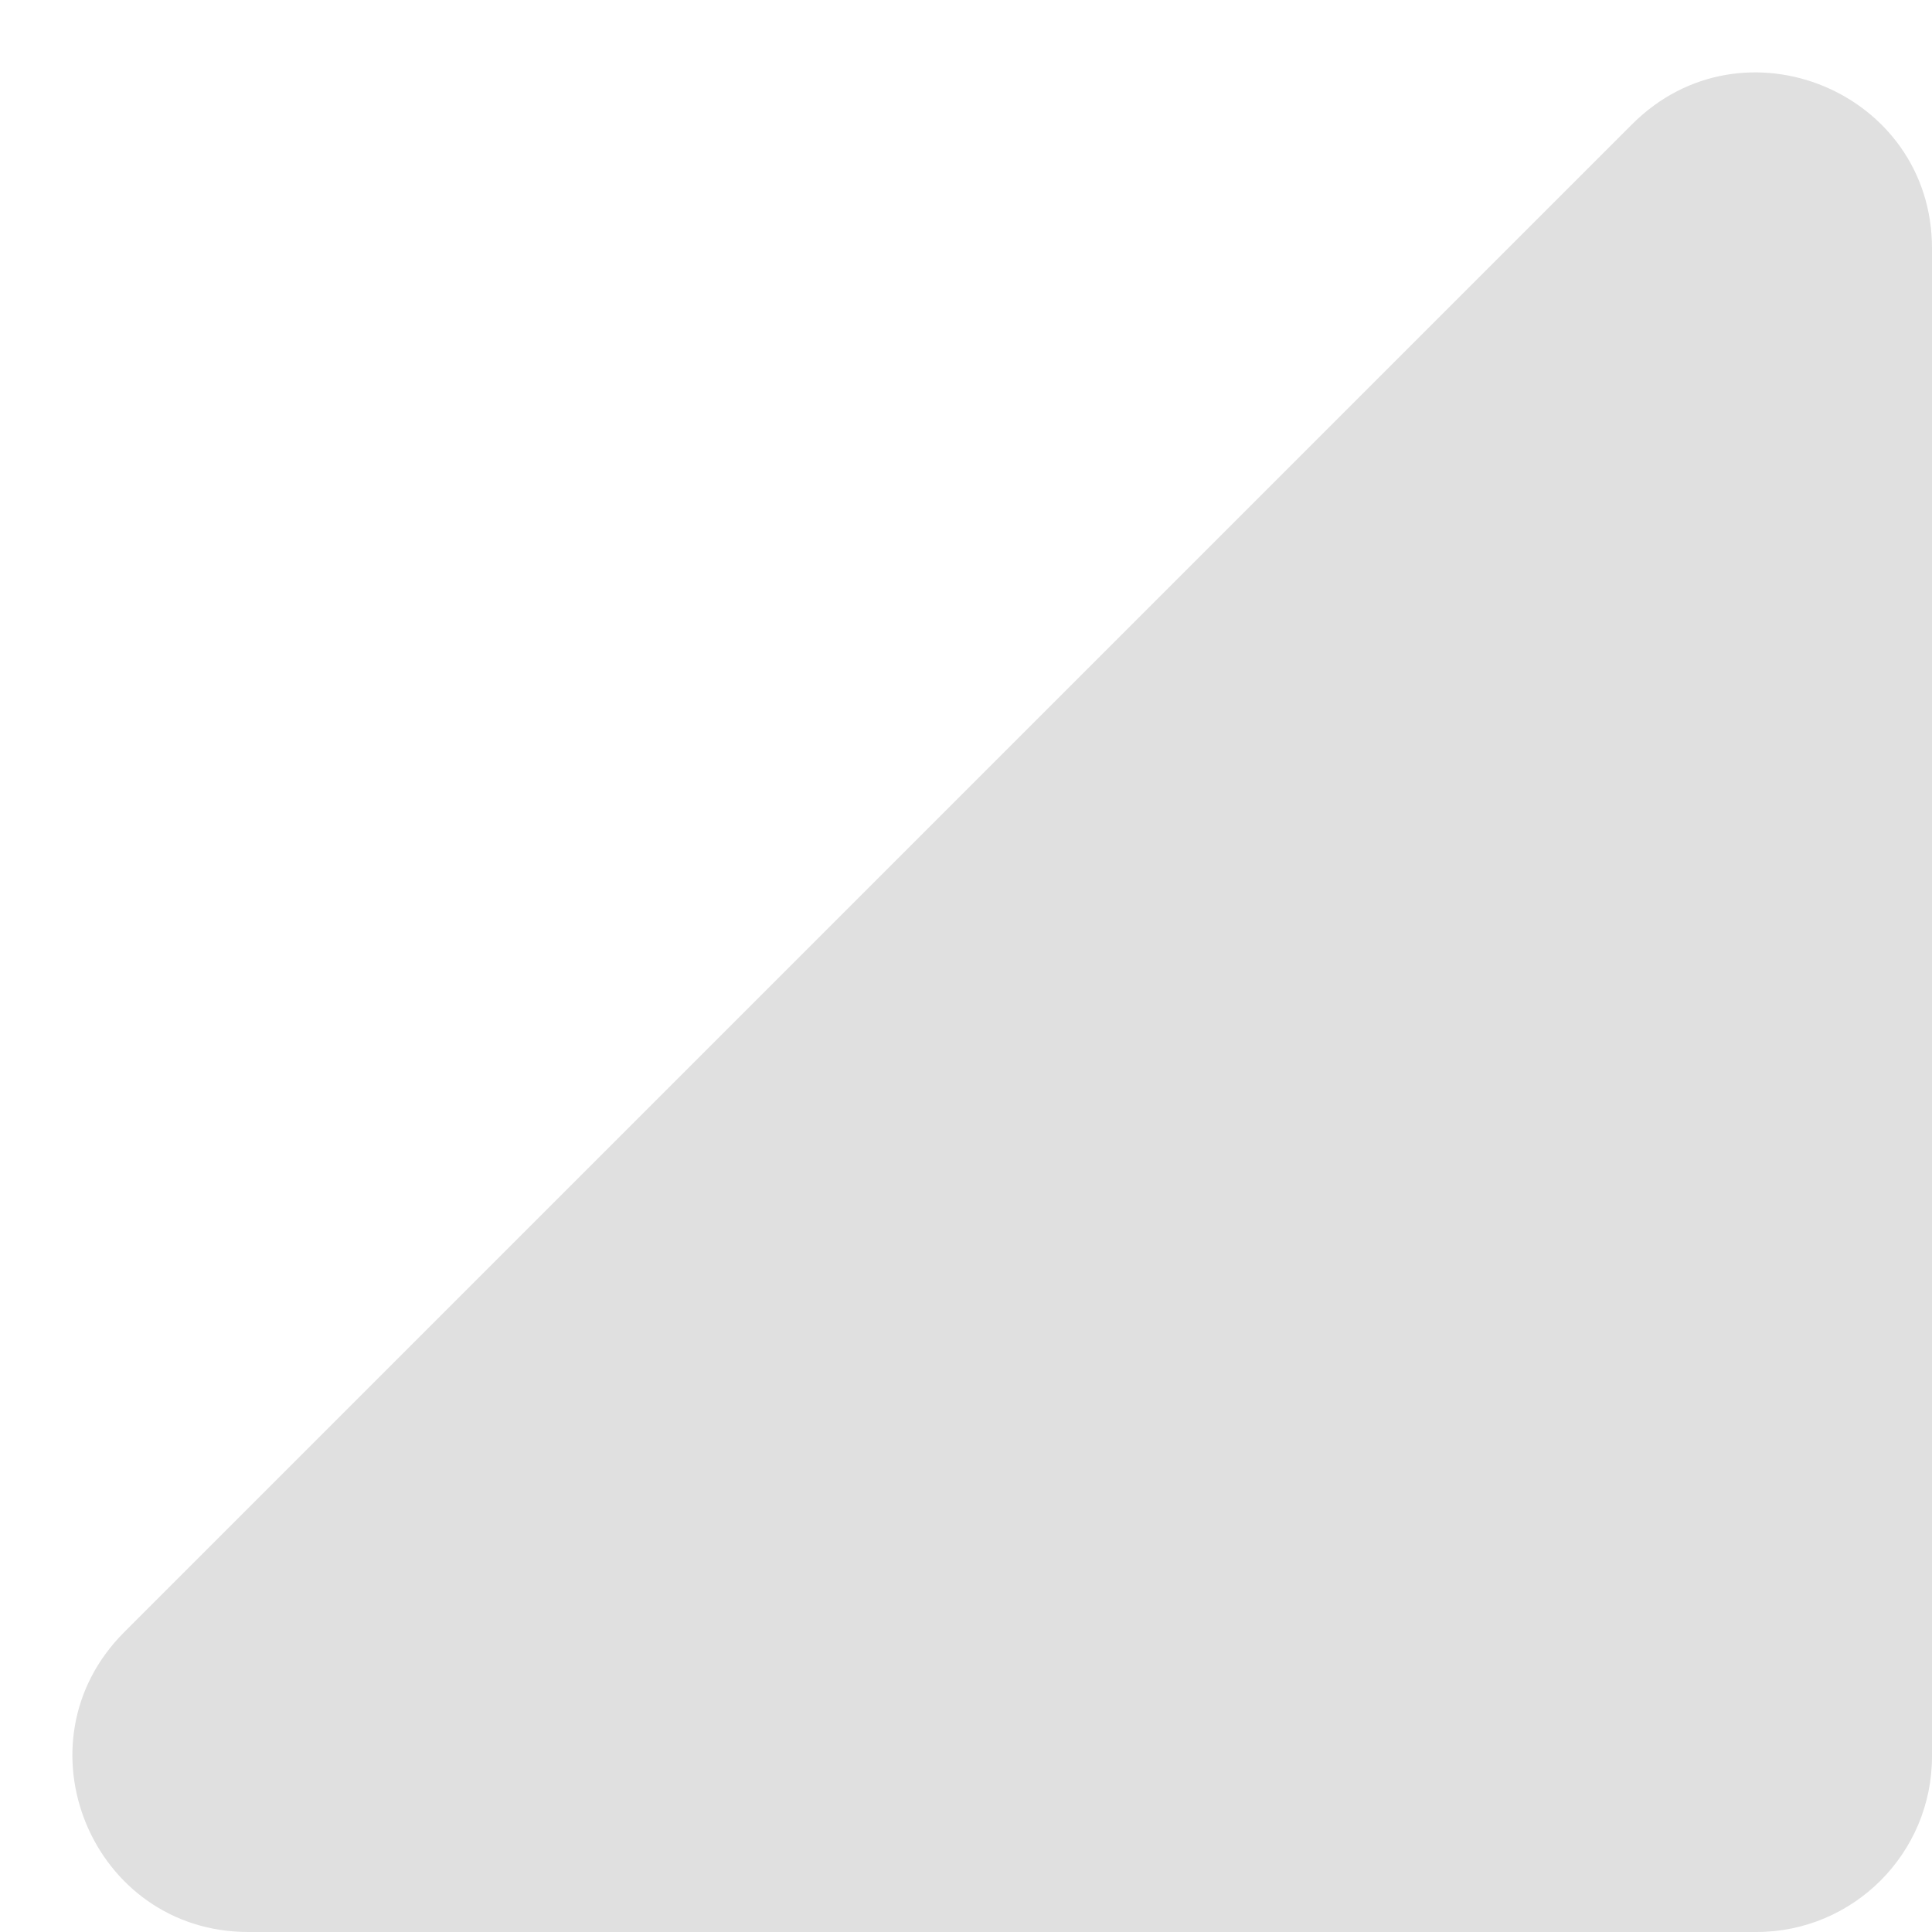
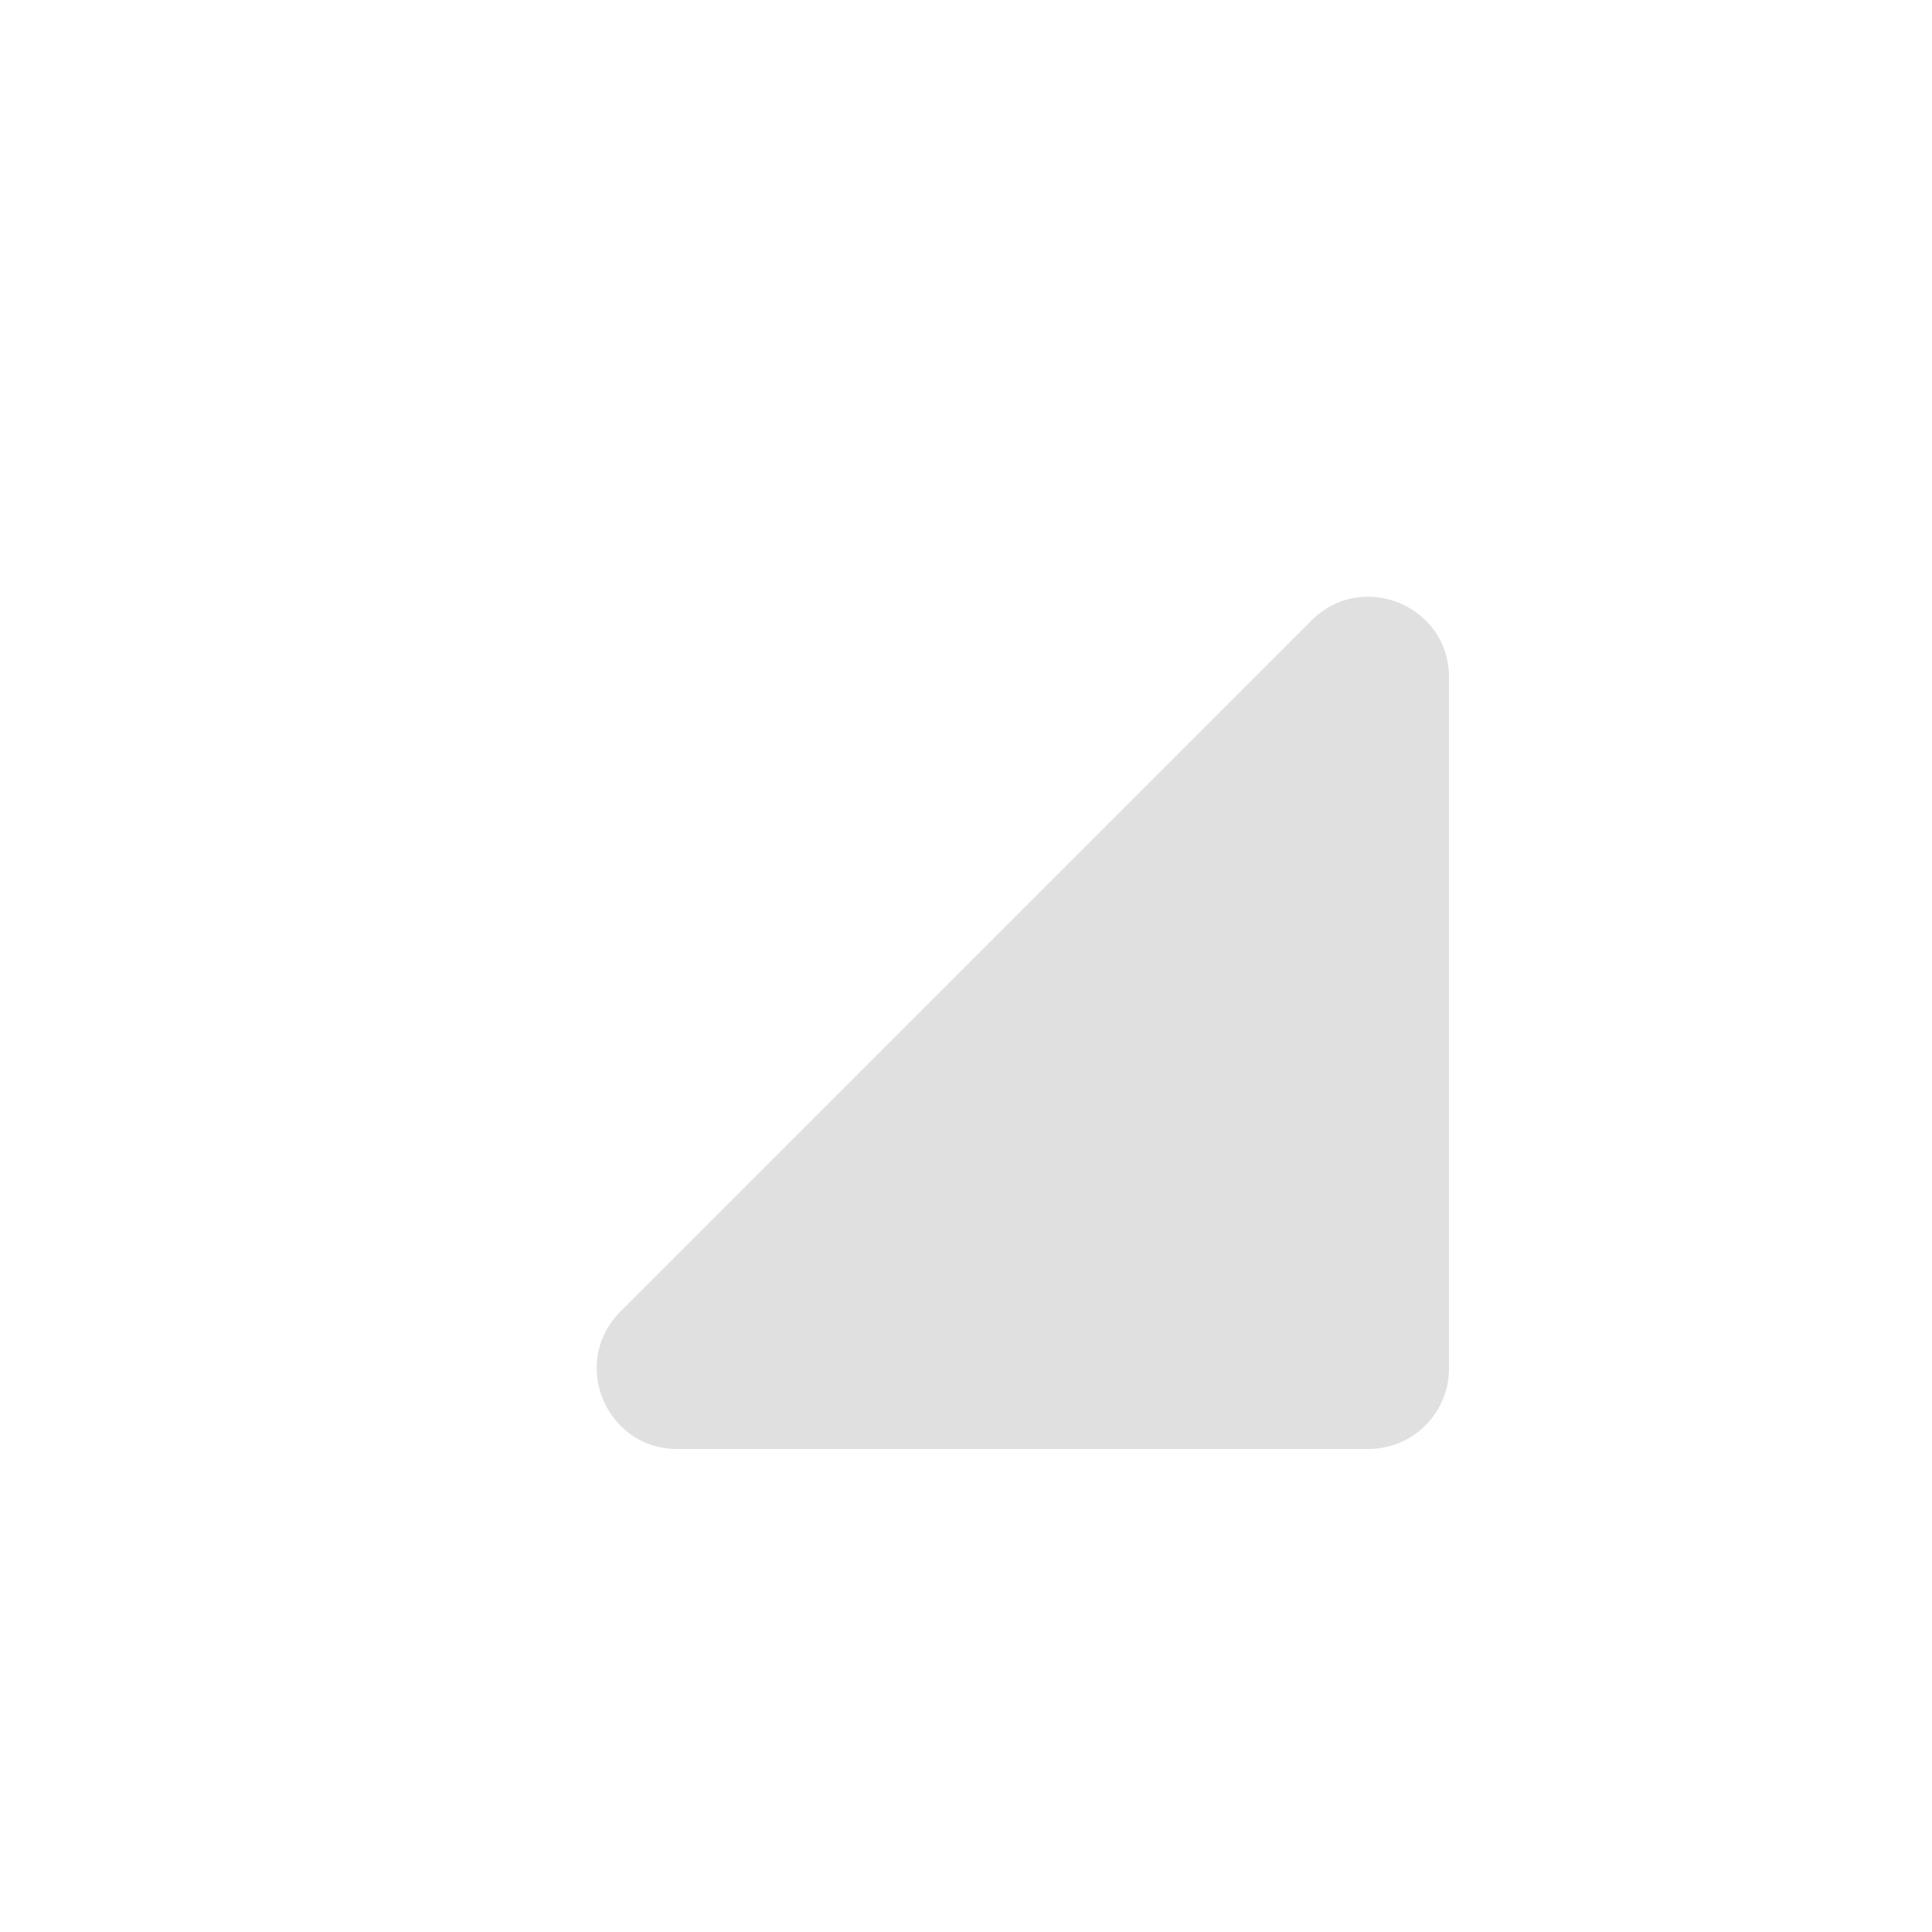
- <svg xmlns="http://www.w3.org/2000/svg" width="22" height="22" viewBox="0 0 22 22" fill="none">
-   <path d="M22 20C22 21.105 21.105 22 20 22H2.828C1.047 22 0.154 19.846 1.414 18.586L18.586 1.414C19.846 0.154 22 1.047 22 2.828V20Z" fill="#E0E0E0" />
+ <svg xmlns="http://www.w3.org/2000/svg" width="48" height="48" viewBox="0 0 48 48" fill="none">
+   <path d="M36 34C36 35.105 35.105 36 34 36H16.828C15.047 36 14.154 33.846 15.414 32.586L32.586 15.414C33.846 14.154 36 15.047 36 16.828V34Z" fill="#E0E0E0" />
</svg>
